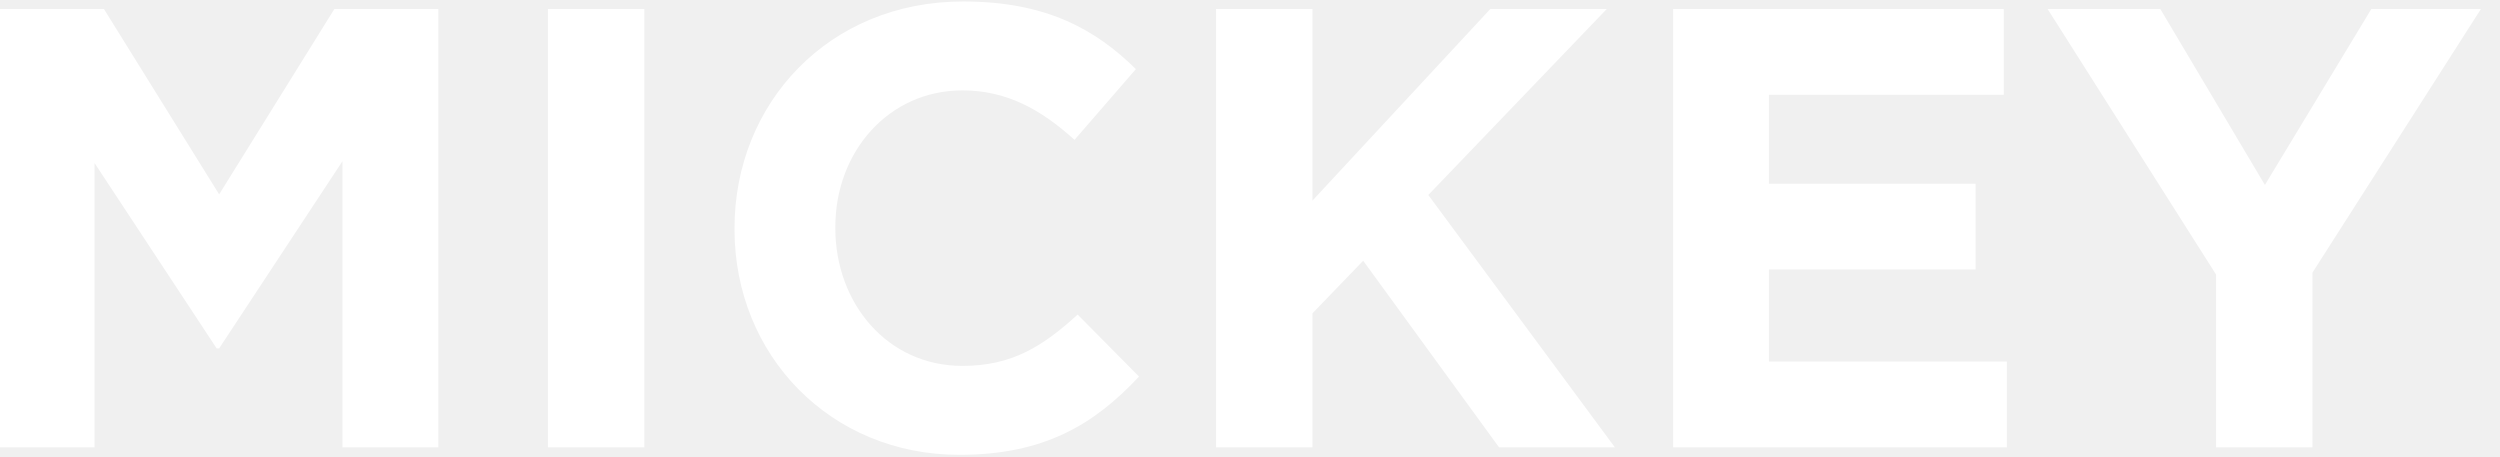
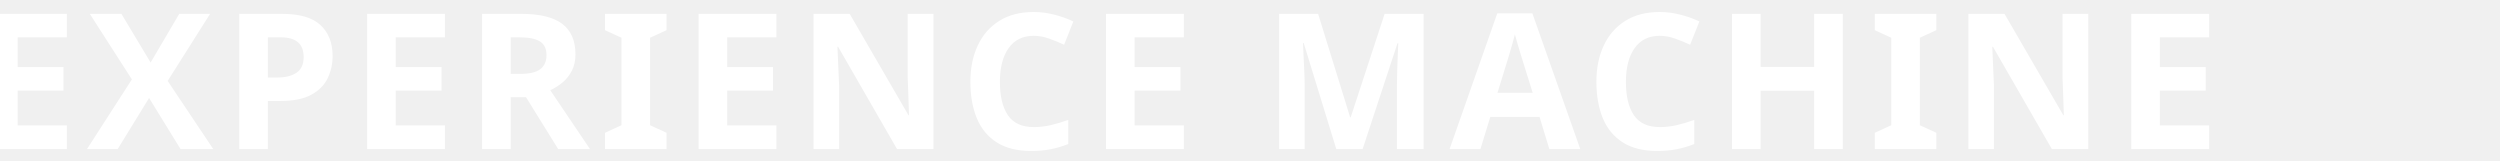
- <svg xmlns="http://www.w3.org/2000/svg" version="1.1" id="Layer_1" x="0px" y="0px" width="205.167px" height="37.473px" viewBox="0 0 205.167 37.473" enable-background="new 0 0 205.167 37.473" xml:space="preserve">
-   <g id="Layer_4" display="none">
-     <path display="inline" fill="#FFFFFF" d="M170.148,17.94c-3.716-0.685-5.986-1.312-7.348-2.673c-1.36-1.359-1.988-3.63-2.674-7.348   c-0.058-0.308-0.32-0.528-0.635-0.528c-0.312,0-0.58,0.226-0.636,0.528c-0.685,3.718-1.312,5.986-2.673,7.348   c-1.361,1.36-3.633,1.988-7.348,2.673c-0.307,0.06-0.528,0.322-0.528,0.638c0,0.312,0.224,0.579,0.528,0.635   c3.715,0.685,5.986,1.312,7.348,2.673c1.359,1.36,1.988,3.632,2.673,7.348c0.056,0.308,0.321,0.528,0.636,0.528   c0.311,0,0.577-0.224,0.635-0.528c0.686-3.716,1.312-5.984,2.674-7.348c1.359-1.357,3.632-1.988,7.348-2.673   c0.307-0.056,0.527-0.321,0.527-0.635C170.675,18.263,170.455,17.998,170.148,17.94z" />
+ <svg xmlns="http://www.w3.org/2000/svg" version="1.1" id="Layer_1" x="0px" y="0px" width="561" height="36" viewBox="68.133 0 561 36" enable-background="new 68.133 0 205.167 37.473" xml:space="preserve">
+   <defs id="defs25" />
+   <g id="Layer_4" display="none" style="display:none" transform="translate(0,-1.472971)">
+     <path display="inline" d="m 170.148,17.94 c -3.716,-0.685 -5.986,-1.312 -7.348,-2.673 -1.36,-1.36 -1.988,-3.63 -2.673,-7.348 -0.058,-0.307 -0.321,-0.528 -0.636,-0.528 -0.312,0 -0.58,0.225 -0.635,0.528 -0.685,3.718 -1.312,5.986 -2.673,7.348 -1.361,1.36 -3.633,1.988 -7.348,2.673 -0.306,0.059 -0.528,0.322 -0.528,0.637 0,0.312 0.224,0.579 0.528,0.635 3.715,0.685 5.986,1.313 7.348,2.673 1.359,1.36 1.988,3.632 2.673,7.348 0.055,0.307 0.321,0.528 0.635,0.528 0.312,0 0.578,-0.224 0.636,-0.528 0.685,-3.716 1.312,-5.985 2.673,-7.348 1.36,-1.357 3.632,-1.988 7.348,-2.673 0.307,-0.056 0.528,-0.321 0.528,-0.635 0,-0.314 -0.221,-0.579 -0.528,-0.637 z" id="path4" style="display:inline;fill:#ffffff" />
  </g>
-   <g id="Layer_2" display="none">
-     <path display="inline" fill="none" stroke="#000000" stroke-width="8" stroke-linecap="round" stroke-miterlimit="10" d="   M-13.007-45.615C-6.302-55.44-2.382-67.318-2.382-80.111c0-33.843-27.435-61.274-61.277-61.274   c-33.842,0-61.276,27.435-61.276,61.274c0,33.843,27.435,61.276,61.276,61.276c14.613,0,28.031-5.115,38.562-13.652" />
+   <g id="Layer_2" display="none" style="display:none" transform="translate(0,-1.472971)">
+     <path display="inline" stroke-miterlimit="10" d="m -13.007,-45.615 c 6.705,-9.825 10.625,-21.703 10.625,-34.496 0,-33.843 -27.435,-61.275 -61.277,-61.275 -33.842,0 -61.276,27.435 -61.276,61.275 0,33.843 27.435,61.276 61.276,61.276 14.613,0 28.031,-5.115 38.562,-13.652" id="path7" style="display:inline;fill:none;stroke:#000000;stroke-width:8;stroke-linecap:round;stroke-miterlimit:10" />
  </g>
-   <g>
-     <path fill="#FFFFFF" d="M0,0.74h8.53l9.455,15.21L27.44,0.74h8.53V36.71h-7.862V13.226L17.985,28.59h-0.206L7.759,13.381v23.33H0   V0.74z" />
-     <path fill="#FFFFFF" d="M44.965,0.74h7.913V36.71h-7.913V0.74z" />
-     <path fill="#FFFFFF" d="M60.279,18.827v-0.103c0-10.227,7.709-18.603,18.756-18.603c6.783,0,10.842,2.261,14.183,5.55l-5.036,5.807   c-2.775-2.518-5.602-4.06-9.197-4.06c-6.063,0-10.432,5.036-10.432,11.202v0.104c0,6.166,4.266,11.304,10.432,11.304   c4.11,0,6.629-1.644,9.455-4.212l5.035,5.087c-3.699,3.956-7.811,6.424-14.746,6.424C68.141,37.326,60.279,29.156,60.279,18.827z" />
-     <path fill="#FFFFFF" d="M99.796,0.74h7.912v15.724L122.303,0.74h9.558l-14.645,15.262l15.312,20.709h-9.506l-11.15-15.314   l-4.162,4.316V36.71h-7.913L99.796,0.74L99.796,0.74z" />
-     <path fill="#FFFFFF" d="M137.31,0.74h27.133v7.041h-19.271v7.296h16.958v7.039h-16.958v7.556h19.526v7.04H137.31V0.74L137.31,0.74z   " />
-     <path fill="#FFFFFF" d="M181.863,22.528L168.041,0.74h9.25l8.582,14.438l8.734-14.438h8.994l-13.824,21.632V36.71h-7.914V22.528z" />
+   <g id="g9" transform="translate(0,-1.472971)">
+     <text xml:space="preserve" style="font-style:normal;font-weight:normal;font-size:40px;line-height:125%;font-family:sans-serif;letter-spacing:0px;word-spacing:0px;fill:#000000;fill-opacity:1;stroke:none;stroke-width:1px;stroke-linecap:butt;stroke-linejoin:miter;stroke-opacity:1" x="48.787" y="34.928" id="text3363">
+       <tspan x="48.787" y="34.928" id="tspan3367" dx="0.01 0 0 0 0 0 0 0 0 0 -0.01" style="font-style:normal;font-variant:normal;font-weight:bold;font-stretch:normal;font-size:42.5px;font-family:sans-serif;-inkscape-font-specification:'sans-serif Bold';letter-spacing:2px;word-spacing:0px;fill:#ffffff"> EXPERIENCE MACHINE</tspan>
+     </text>
+     <text xml:space="preserve" style="font-style:normal;font-weight:normal;font-size:40px;line-height:125%;font-family:sans-serif;letter-spacing:0px;word-spacing:0px;fill:#000000;fill-opacity:1;stroke:none;stroke-width:1px;stroke-linecap:butt;stroke-linejoin:miter;stroke-opacity:1" x="115.988" y="15.073" id="text3710">
+       <tspan id="tspan3712" x="115.988" y="15.073" />
+     </text>
+     <text id="text3714" y="31.364" x="401.593" style="font-style:normal;font-weight:normal;font-size:40px;line-height:125%;font-family:sans-serif;letter-spacing:0px;word-spacing:0px;fill:#000000;fill-opacity:1;stroke:none;stroke-width:1px;stroke-linecap:butt;stroke-linejoin:miter;stroke-opacity:1" xml:space="preserve">
+       <tspan style="font-style:normal;font-variant:normal;font-weight:bold;font-stretch:normal;font-size:42.5px;font-family:sans-serif;-inkscape-font-specification:'sans-serif Bold';letter-spacing:2px;word-spacing:0px" id="tspan3716" y="31.364" x="401.593" />
+     </text>
  </g>
</svg>
